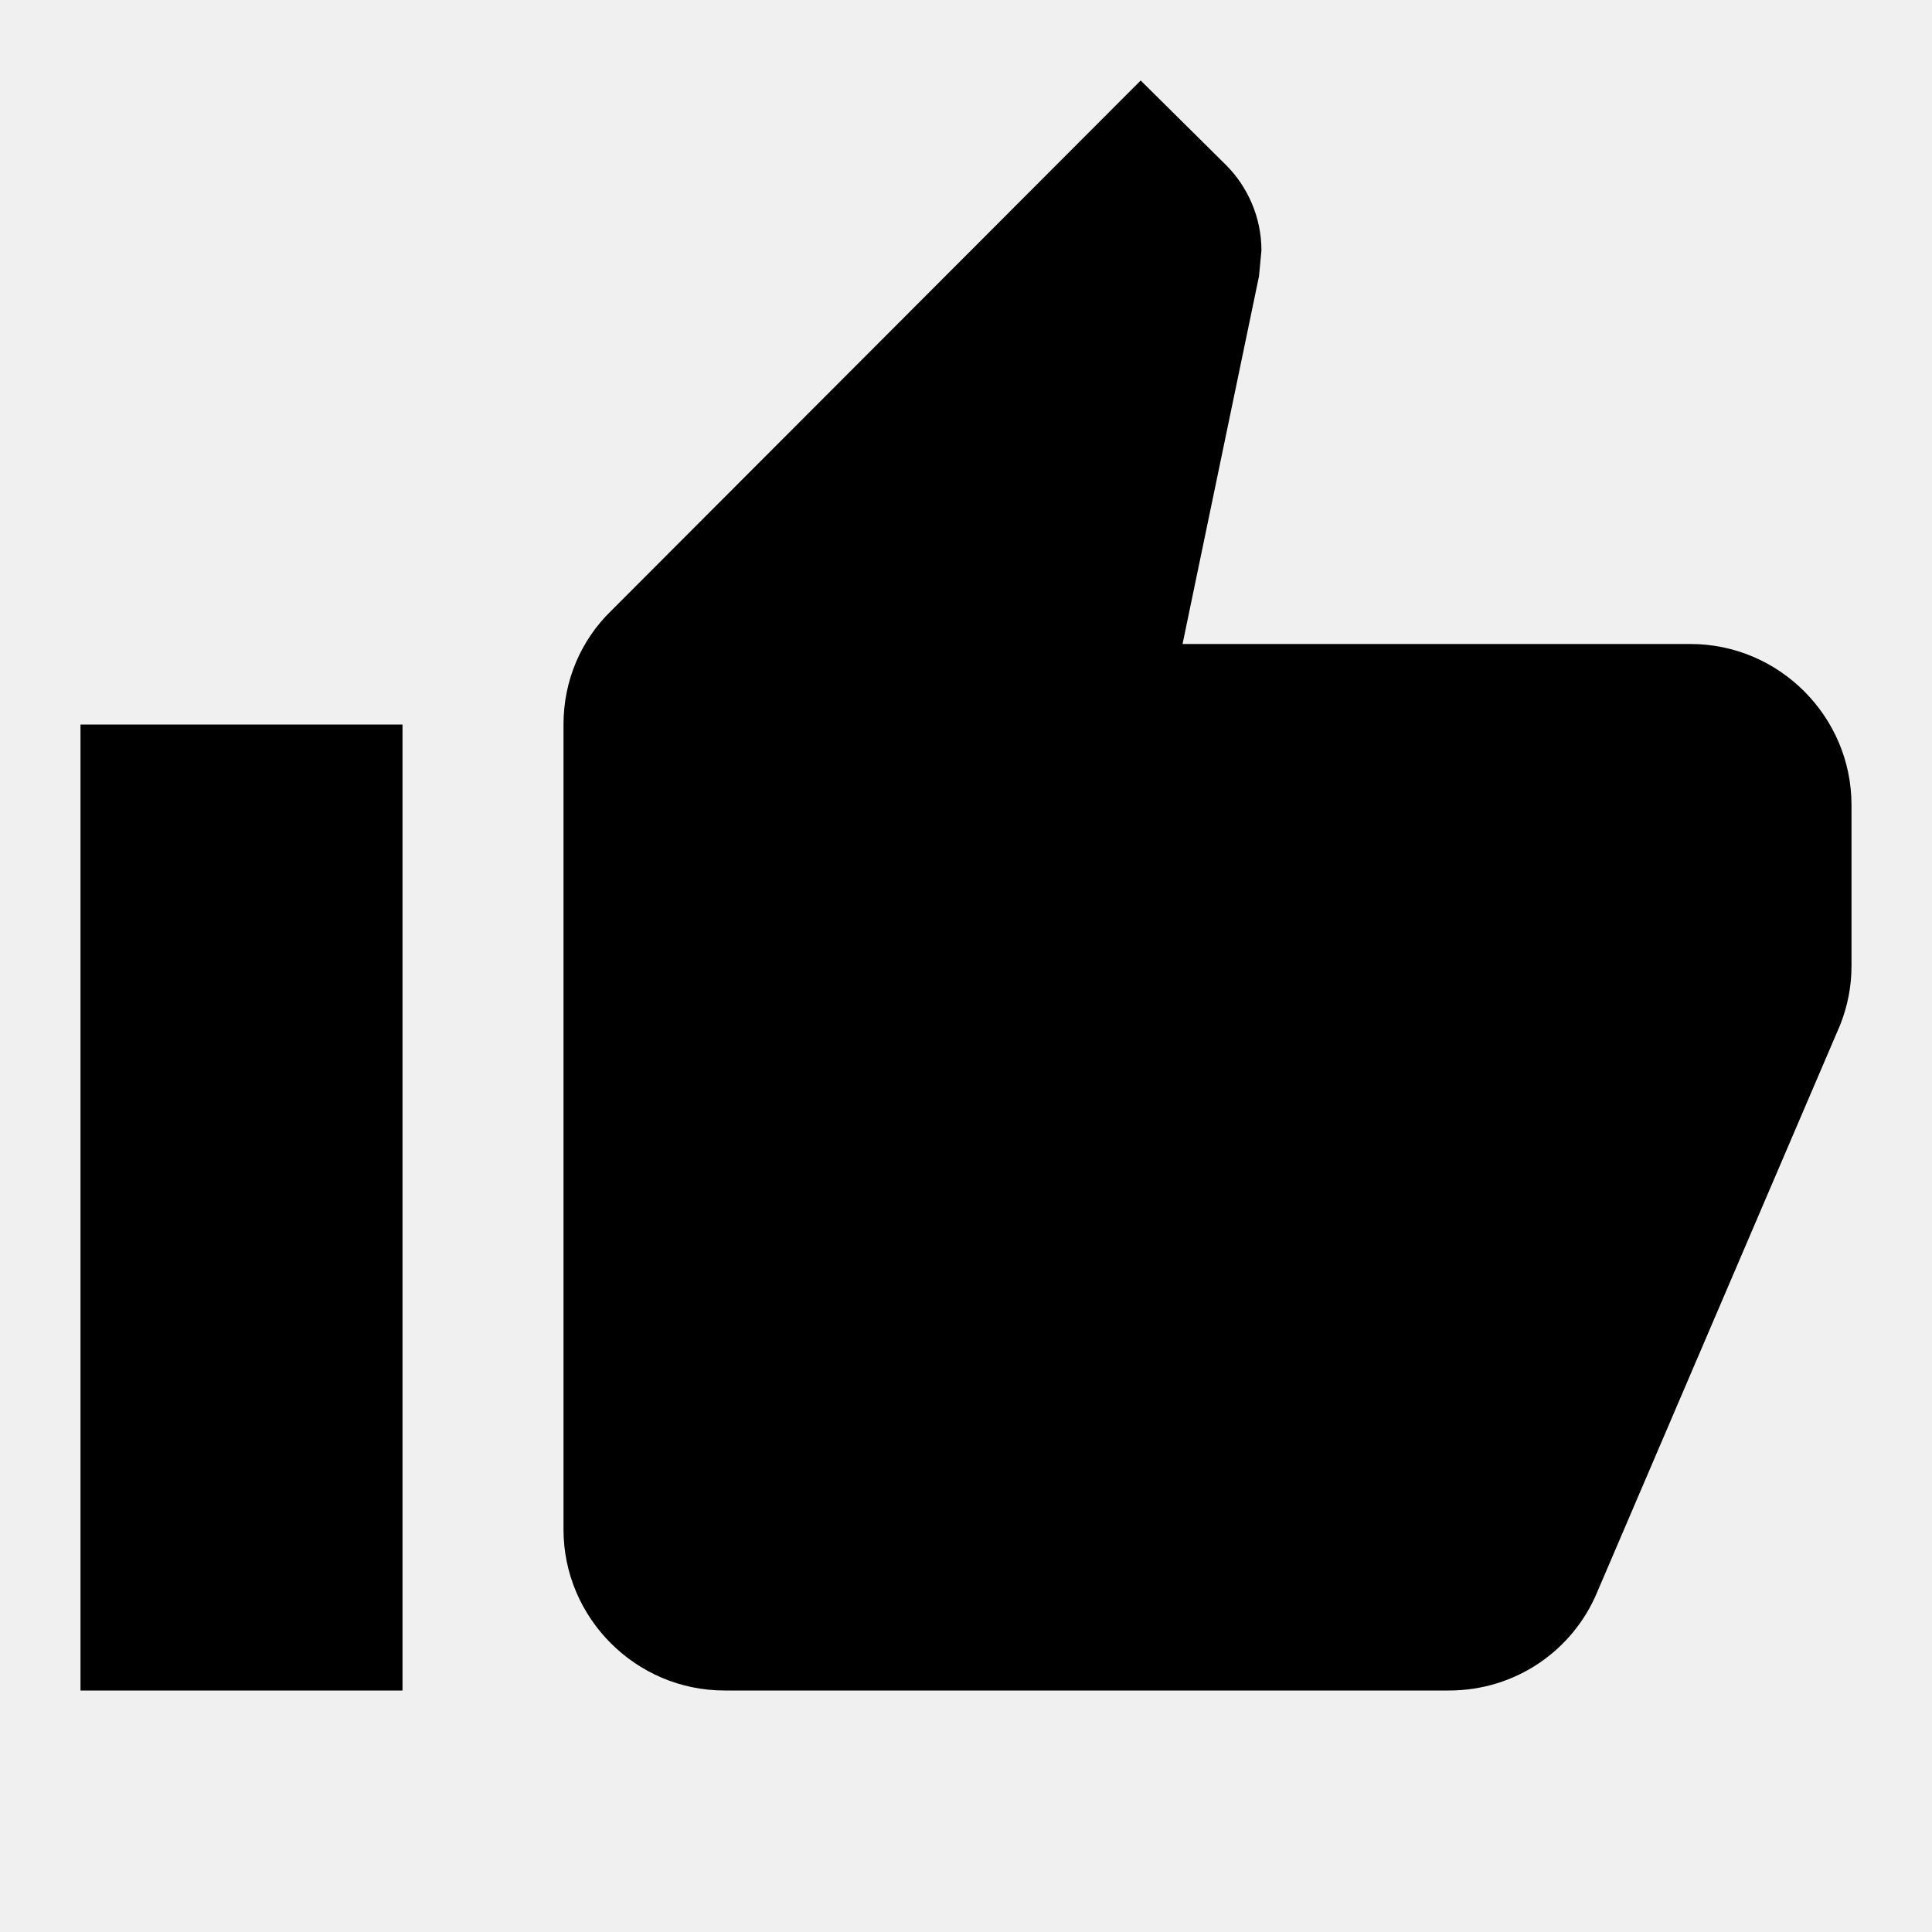
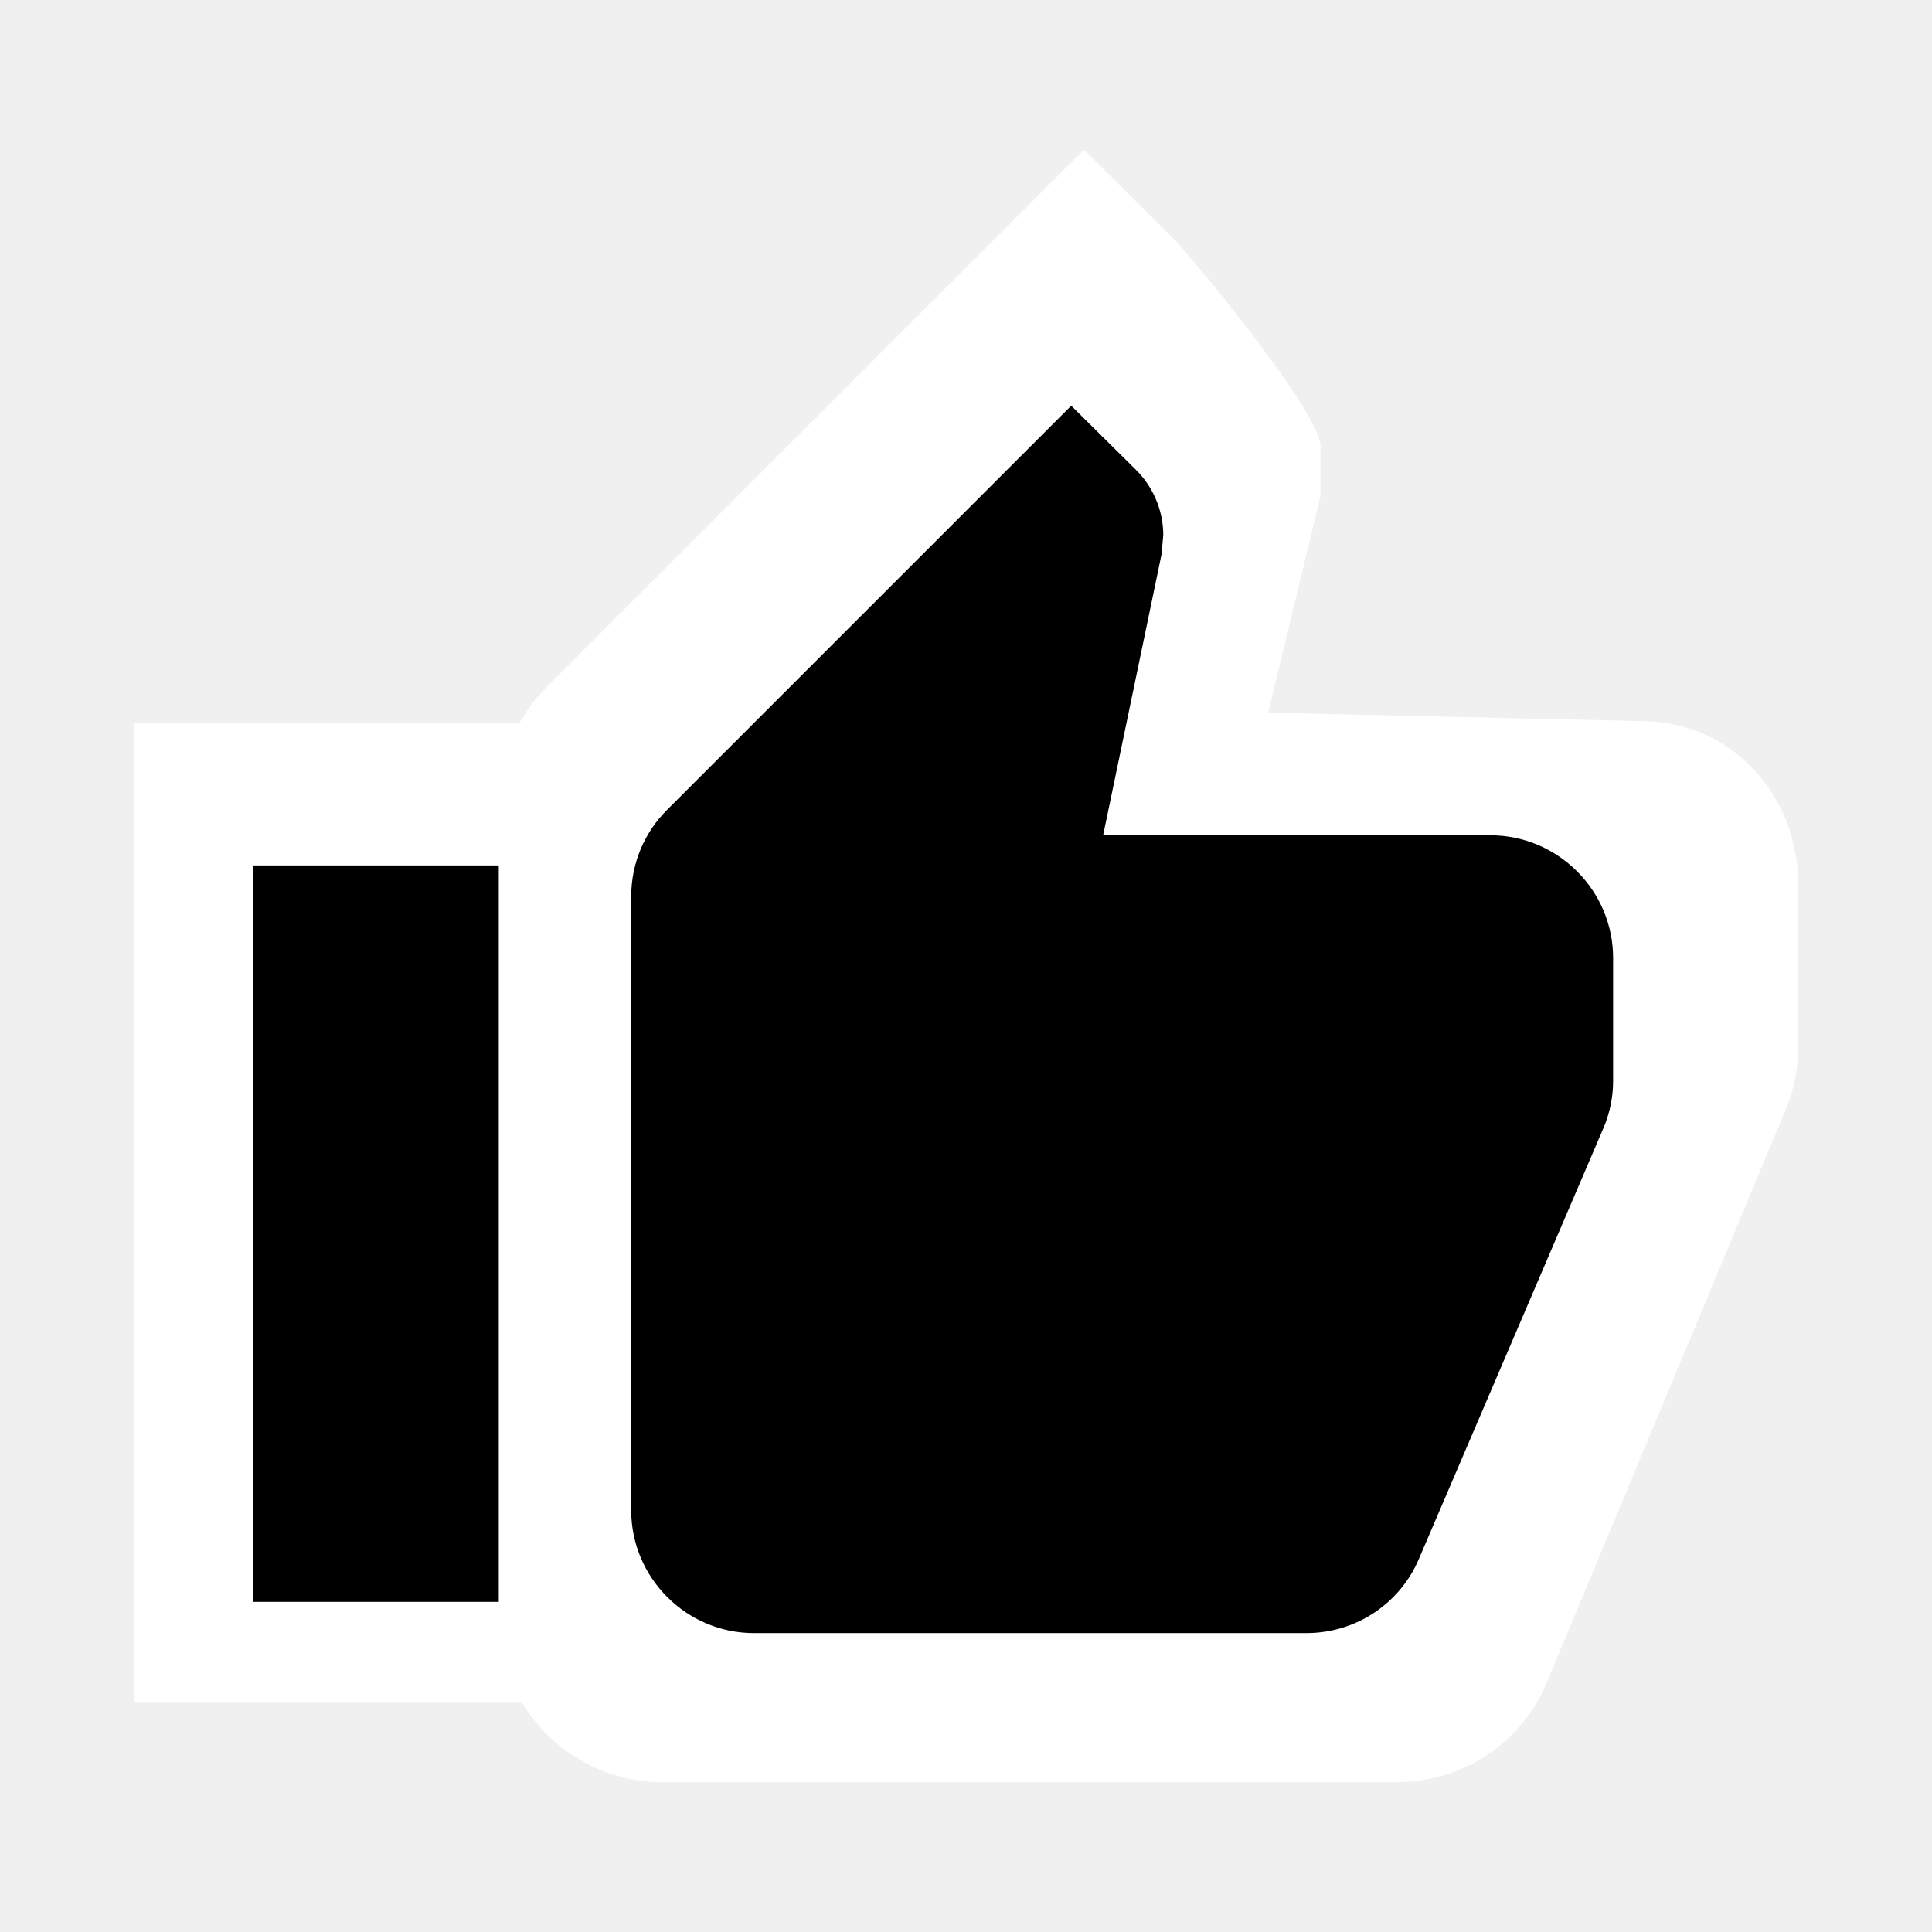
- <svg xmlns="http://www.w3.org/2000/svg" height="24" viewBox="0 0 24 24" width="24">
-   <path d="M0 0h24v24H0V0z" fill="none" />
-   <path d="M1 21h4V9H1v12zm22-11c0-1.1-.9-2-2-2h-6.31l.95-4.57.03-.32c0-.41-.17-.79-.44-1.06L14.17 1 7.59 7.59C7.22 7.95 7 8.45 7 9v10c0 1.1.9 2 2 2h9c.83 0 1.54-.5 1.84-1.22l3.02-7.05c.09-.23.14-.47.14-.73v-2z" />
+ <svg xmlns="http://www.w3.org/2000/svg" width="100%" height="100%" viewBox="0 0 24 24" version="1.1" xml:space="preserve" style="fill-rule:evenodd;clip-rule:evenodd;stroke-linejoin:round;stroke-miterlimit:2;">
+   <g transform="matrix(-1,0,0,-1,24,24)">
+     <rect x="0" y="0" width="24" height="24" style="fill:none;fill-rule:nonzero;" />
+   </g>
+   <g transform="matrix(-1.01391,0,0,-1.01391,23.4324,25.1808)">
+     <path d="M15,3L6,3C5.17,3 4.46,3.5 4.16,4.22L1.22,11.27C1.13,11.5 1.08,11.74 1.08,12L1.08,14C1.08,15.1 1.9,16 3,16L7.574,16.103L6.934,18.749L6.931,19.367C6.931,19.777 8.5,21.68 8.77,21.95L9.83,23L16.42,16.41C16.78,16.05 17,15.55 17,15L17,5C17,3.9 16.1,3 15,3ZM16.685,3.975L16.685,15.975L21.471,15.975L21.471,3.975L16.685,3.975Z" style="fill:white;fill-rule:nonzero;" />
+   </g>
+   <g transform="matrix(-0.762349,0,0,-0.762349,20.801,22.574)">
+     <path d="M15,3L6,3C5.17,3 4.46,3.5 4.16,4.22L1.14,11.27C1.05,11.5 1,11.74 1,12L1,14C1,15.1 1.9,16 3,16L9.31,16L8.36,20.57L8.33,20.89C8.33,21.3 8.5,21.68 8.77,21.95L9.83,23L16.42,16.41C16.78,16.05 17,15.55 17,15L17,5C17,3.9 16.1,3 15,3ZM19.158,3.509L19.158,15.509L23.158,15.509L23.158,3.509L19.158,3.509Z" style="fill-rule:nonzero;" />
+   </g>
</svg>
